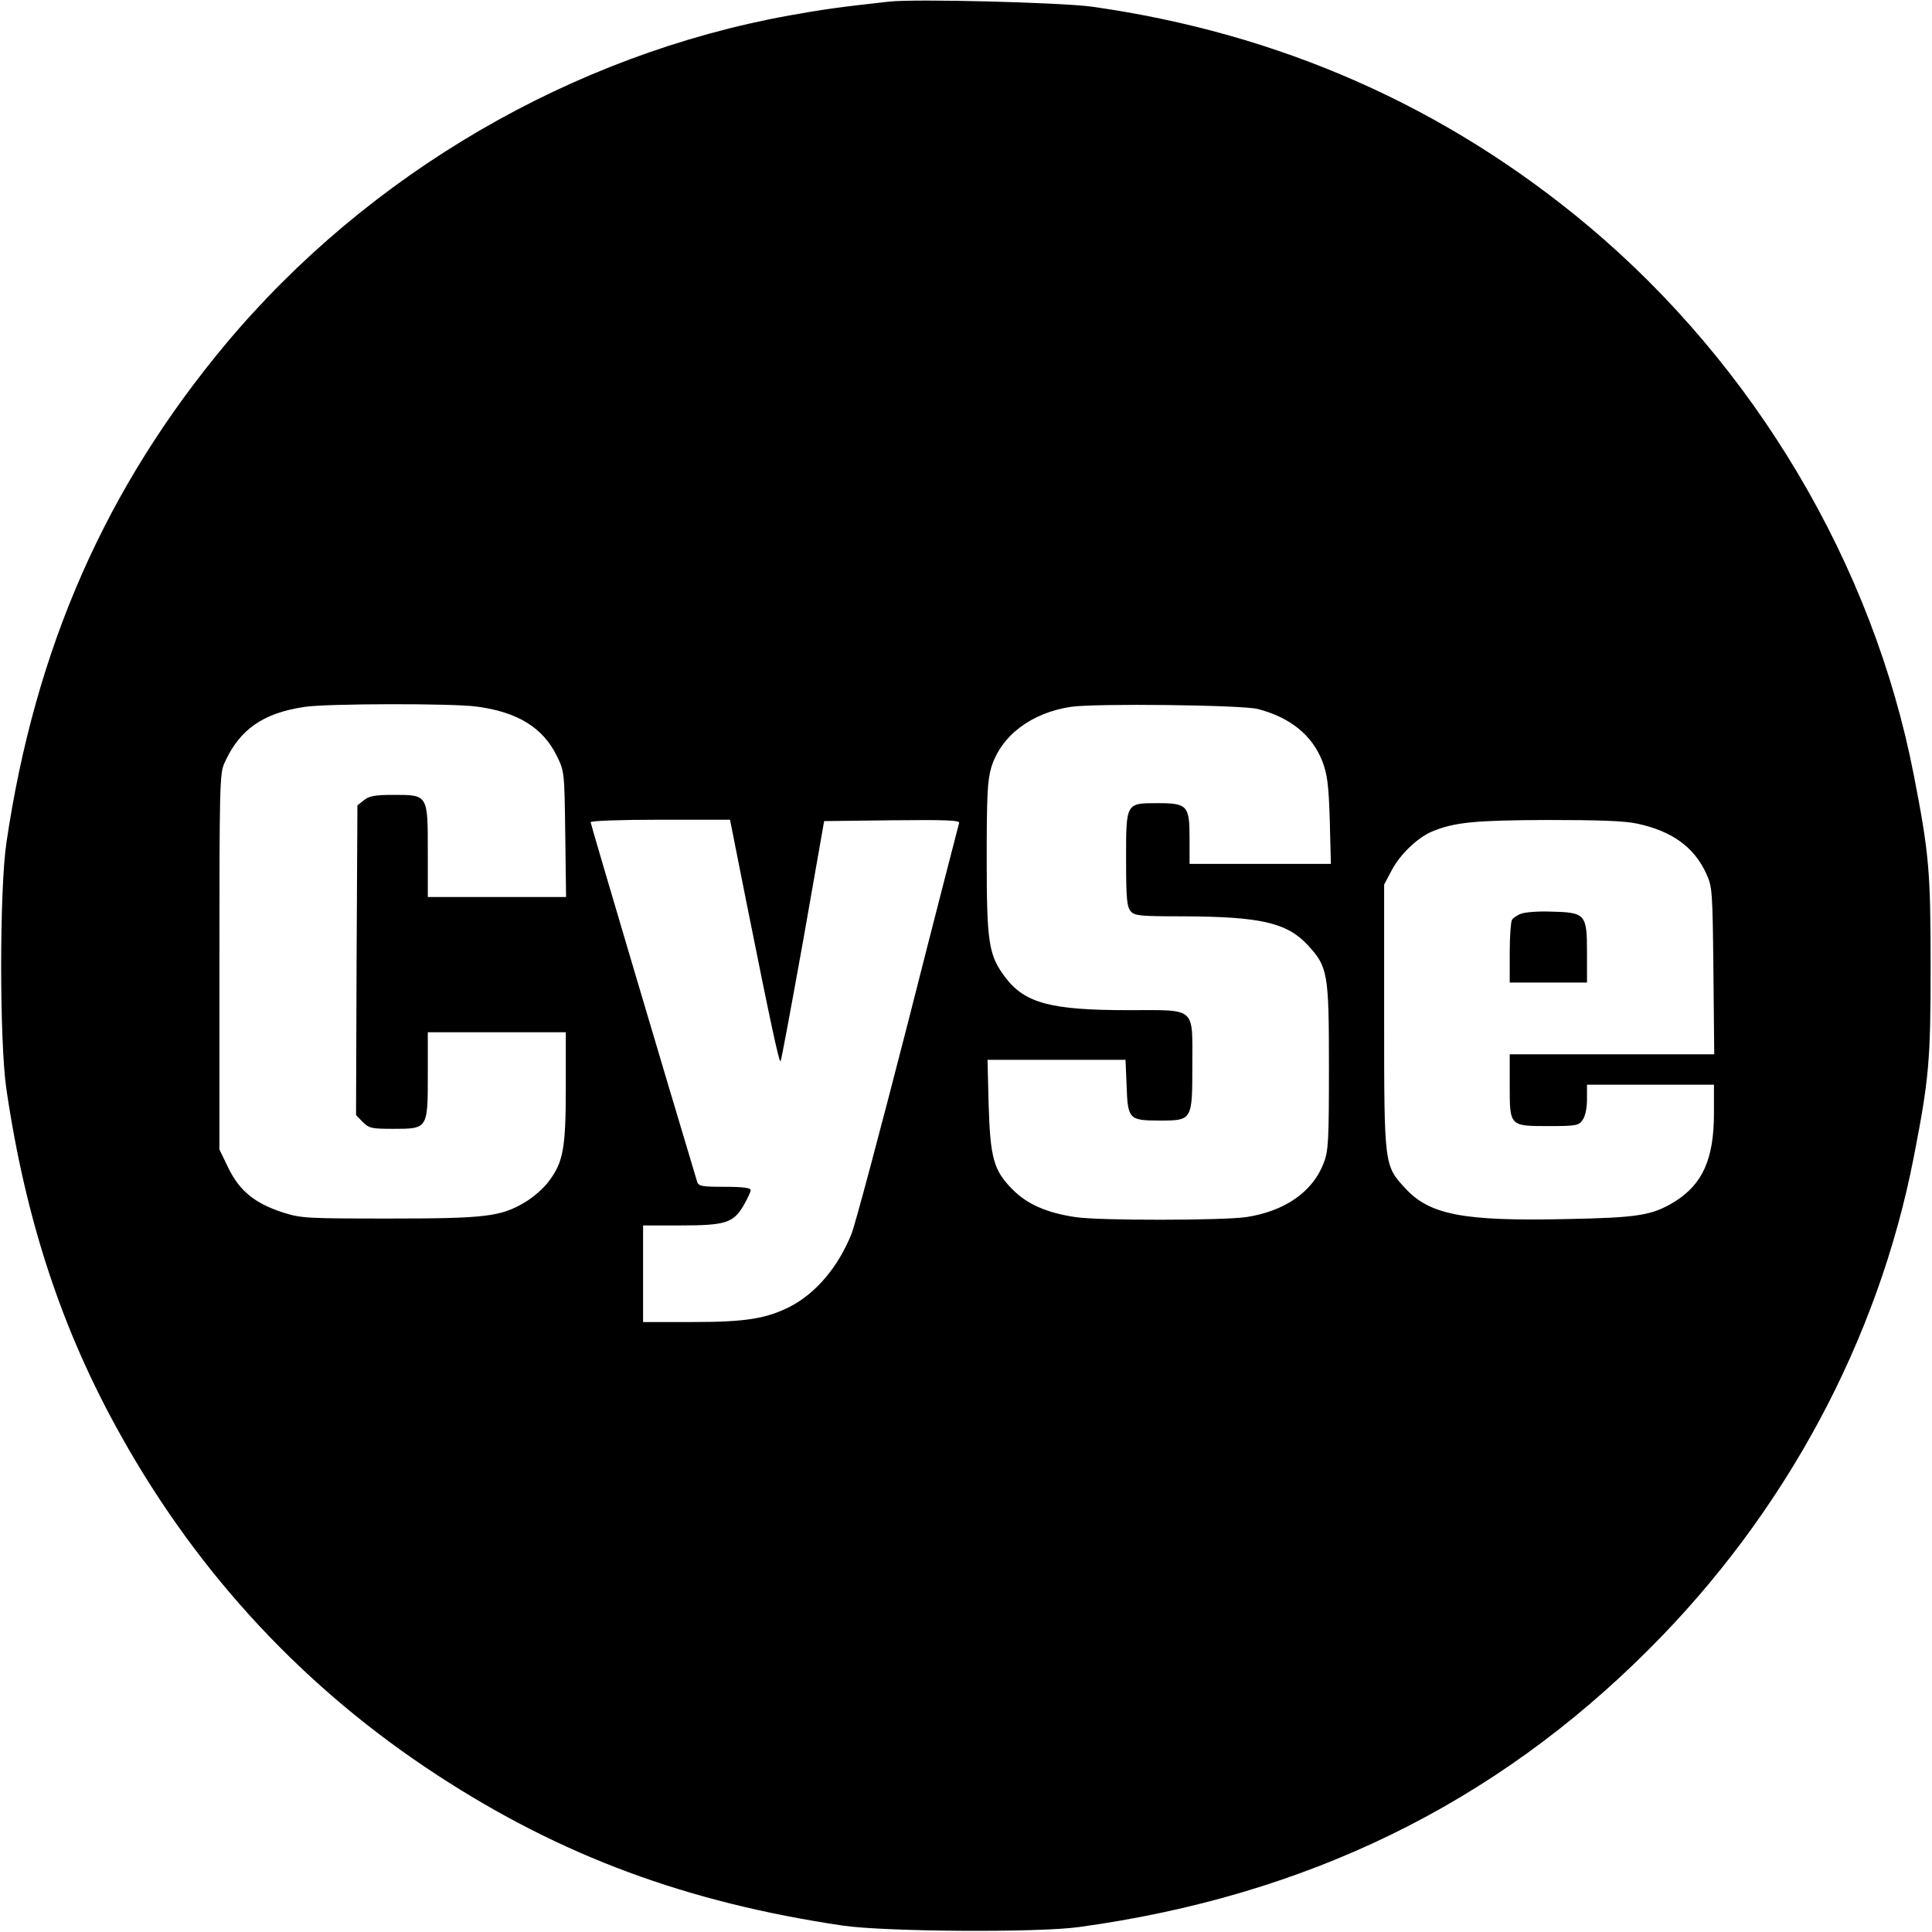
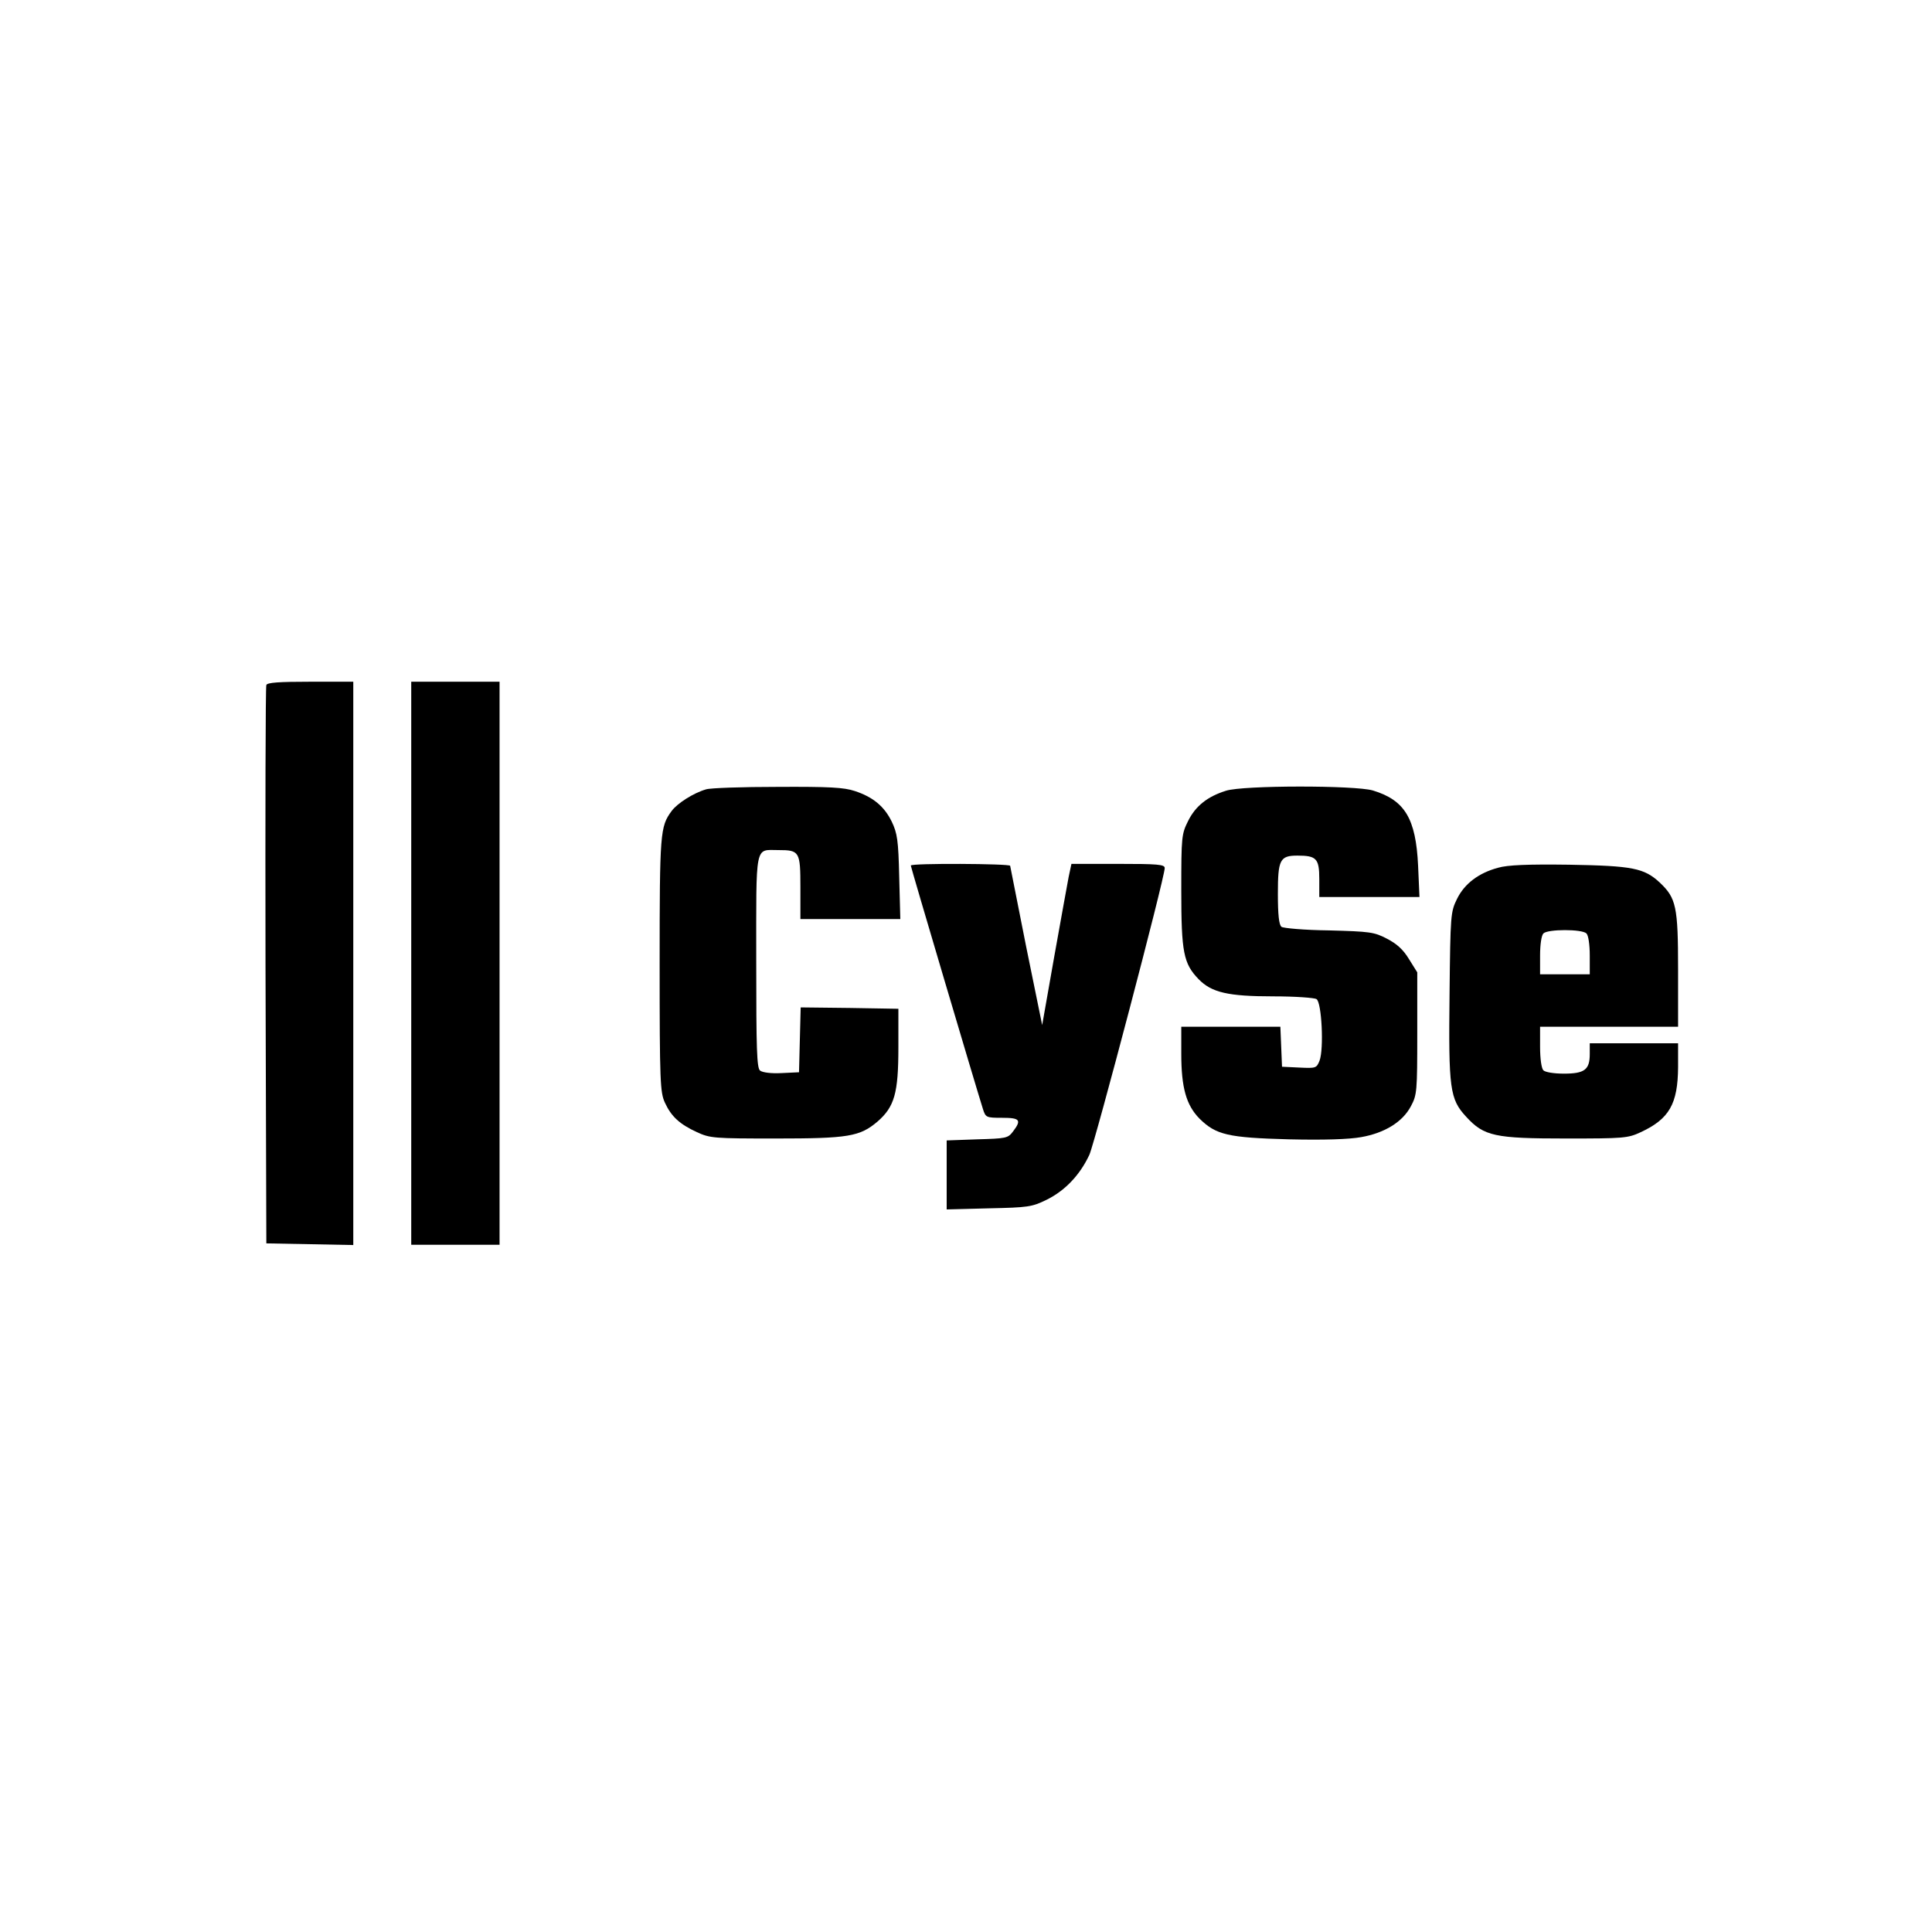
<svg xmlns="http://www.w3.org/2000/svg" version="1.0" width="700pt" height="700pt" viewBox="0 0 700 700" preserveAspectRatio="xMidYMid meet">
  <g transform="translate(0,700) scale(0.1,-0.1)" fill="#000000" stroke="none">
-     <path d="M3220 6994 c-182 -20 -243 -29 -360 -50 -786 -142 -1524 -572 -2041 -1189 -436 -522 -692 -1103 -796 -1810 -25 -173 -25 -717 0 -890 70 -477 202 -877 416 -1258 281 -503 667 -917 1146 -1229 449 -293 903 -461 1470 -545 152 -22 705 -26 855 -5 823 113 1504 445 2065 1007 493 492 830 1119 959 1783 55 283 61 346 61 692 0 346 -6 409 -61 692 -148 762 -575 1482 -1179 1989 -517 433 -1119 699 -1800 795 -114 15 -640 29 -735 18z m-1494 -2554 c148 -19 241 -76 291 -178 28 -57 28 -58 31 -284 l3 -228 -250 0 -251 0 0 165 c0 206 1 205 -124 205 -68 0 -88 -4 -107 -19 l-24 -19 -3 -561 -2 -561 24 -25 c23 -23 33 -25 111 -25 125 0 125 0 125 195 l0 155 250 0 250 0 0 -198 c0 -224 -9 -273 -63 -344 -18 -24 -56 -57 -85 -74 -87 -52 -142 -59 -492 -59 -299 0 -319 1 -385 22 -101 33 -156 77 -197 160 l-33 68 0 680 c0 633 1 683 18 720 55 123 141 182 292 204 82 12 533 13 621 1z m2832 -9 c118 -31 196 -95 233 -189 18 -47 23 -84 27 -214 l4 -158 -256 0 -256 0 0 94 c0 117 -8 126 -115 126 -116 0 -115 2 -115 -202 0 -145 3 -174 17 -190 14 -16 34 -18 187 -18 283 -1 379 -23 454 -104 73 -79 77 -101 77 -441 0 -271 -2 -305 -19 -349 -40 -105 -142 -175 -282 -196 -88 -12 -528 -13 -616 0 -103 15 -175 46 -228 99 -70 70 -82 114 -88 309 l-4 162 250 0 250 0 4 -96 c4 -119 9 -124 120 -124 118 0 118 1 118 200 0 215 17 200 -232 200 -280 0 -374 25 -445 118 -61 81 -68 124 -68 432 0 233 3 284 17 331 36 114 144 196 288 218 87 13 622 7 678 -8z m-1855 -693 c88 -440 120 -589 125 -583 3 2 39 199 82 437 l76 433 247 3 c196 2 246 0 242 -10 -2 -7 -86 -332 -185 -722 -100 -390 -192 -735 -205 -767 -49 -121 -129 -215 -224 -264 -86 -43 -160 -55 -353 -55 l-178 0 0 175 0 175 135 0 c163 0 192 9 229 72 14 25 26 50 26 56 0 8 -29 12 -94 12 -81 0 -95 2 -100 18 -111 369 -386 1296 -386 1303 0 5 105 9 253 9 l252 0 58 -292z m3228 278 c127 -27 207 -85 251 -181 22 -48 23 -61 26 -352 l3 -303 -370 0 -371 0 0 -112 c0 -149 -1 -148 141 -148 100 0 109 2 123 22 10 14 16 44 16 75 l0 53 230 0 230 0 0 -103 c0 -166 -41 -257 -141 -320 -83 -51 -132 -59 -400 -64 -368 -8 -489 16 -577 111 -77 84 -77 80 -77 621 l0 480 27 51 c30 58 94 119 146 141 82 34 155 41 417 42 187 0 279 -3 326 -13z" />
-     <path d="M5510 3689 c-13 -5 -28 -15 -32 -22 -4 -7 -8 -60 -8 -119 l0 -108 140 0 140 0 0 108 c0 140 -5 146 -129 149 -47 2 -97 -2 -111 -8z" />
+     <path d="M965 4518 c-3 -7 -4 -465 -3 -1018 l3 -1005 158 -3 157 -3 0 1021 0 1020 -155 0 c-115 0 -157 -3 -160 -12z" />
+     <path d="M1490 3510 l0 -1020 160 0 160 0 0 1020 0 1020 -160 0 -160 0 0 -1020z" />
+     <path d="M2558 4140 c-45 -13 -105 -51 -125 -79 -41 -56 -43 -77 -43 -555 0 -427 2 -464 19 -501 23 -50 53 -78 116 -107 48 -22 61 -23 285 -23 264 0 305 7 369 61 62 54 76 103 76 269 l0 140 -177 3 -177 2 -3 -117 -3 -118 -63 -3 c-38 -2 -69 2 -78 9 -12 9 -14 77 -14 395 0 433 -6 404 80 404 77 0 80 -5 80 -135 l0 -115 181 0 181 0 -4 153 c-3 133 -7 158 -27 200 -27 55 -67 89 -134 111 -39 13 -92 16 -280 15 -128 0 -244 -4 -259 -9z" />
+     <path d="M4442 4135 c-67 -21 -110 -55 -137 -109 -24 -48 -25 -57 -25 -252 0 -225 8 -265 63 -322 47 -48 106 -62 271 -62 78 0 148 -5 156 -10 19 -12 27 -181 11 -223 -11 -27 -13 -28 -73 -25 l-63 3 -3 73 -3 72 -179 0 -180 0 0 -98 c0 -123 18 -186 66 -235 60 -59 103 -69 324 -75 127 -3 218 0 262 8 85 15 150 55 180 112 22 41 23 53 23 264 l0 221 -30 48 c-21 35 -45 56 -80 74 -46 24 -61 26 -210 30 -88 1 -166 8 -172 13 -9 7 -13 44 -13 119 0 124 7 139 71 139 69 0 79 -11 79 -85 l0 -65 181 0 182 0 -5 114 c-8 170 -48 237 -164 272 -65 19 -470 19 -532 -1z" />
+     <path d="M3300 3864 c0 -6 236 -802 261 -881 10 -32 12 -33 70 -33 65 0 71 -8 39 -50 -18 -24 -25 -25 -129 -28 l-111 -4 0 -125 0 -125 153 4 c142 3 156 5 209 31 67 33 121 90 155 163 21 47 273 1004 273 1039 0 13 -26 15 -169 15 l-169 0 -10 -47 c-5 -27 -29 -158 -53 -293 l-43 -244 -58 284 c-31 157 -57 288 -58 293 0 8 -360 10 -360 1z" />
+     <path d="M5428 3856 c-71 -19 -122 -58 -149 -113 -23 -47 -24 -56 -27 -343 -4 -346 1 -382 60 -446 65 -71 104 -79 363 -79 208 0 223 1 270 23 103 48 134 102 135 235 l0 87 -160 0 -160 0 0 -39 c0 -57 -19 -71 -94 -71 -35 0 -67 5 -74 12 -7 7 -12 42 -12 85 l0 73 250 0 250 0 0 208 c0 228 -7 258 -66 314 -57 53 -99 61 -329 65 -150 2 -223 -1 -257 -11z m320 -238 c7 -7 12 -40 12 -80 l0 -68 -90 0 -90 0 0 68 c0 40 5 73 12 80 16 16 140 16 156 0z" />
  </g>
</svg>
